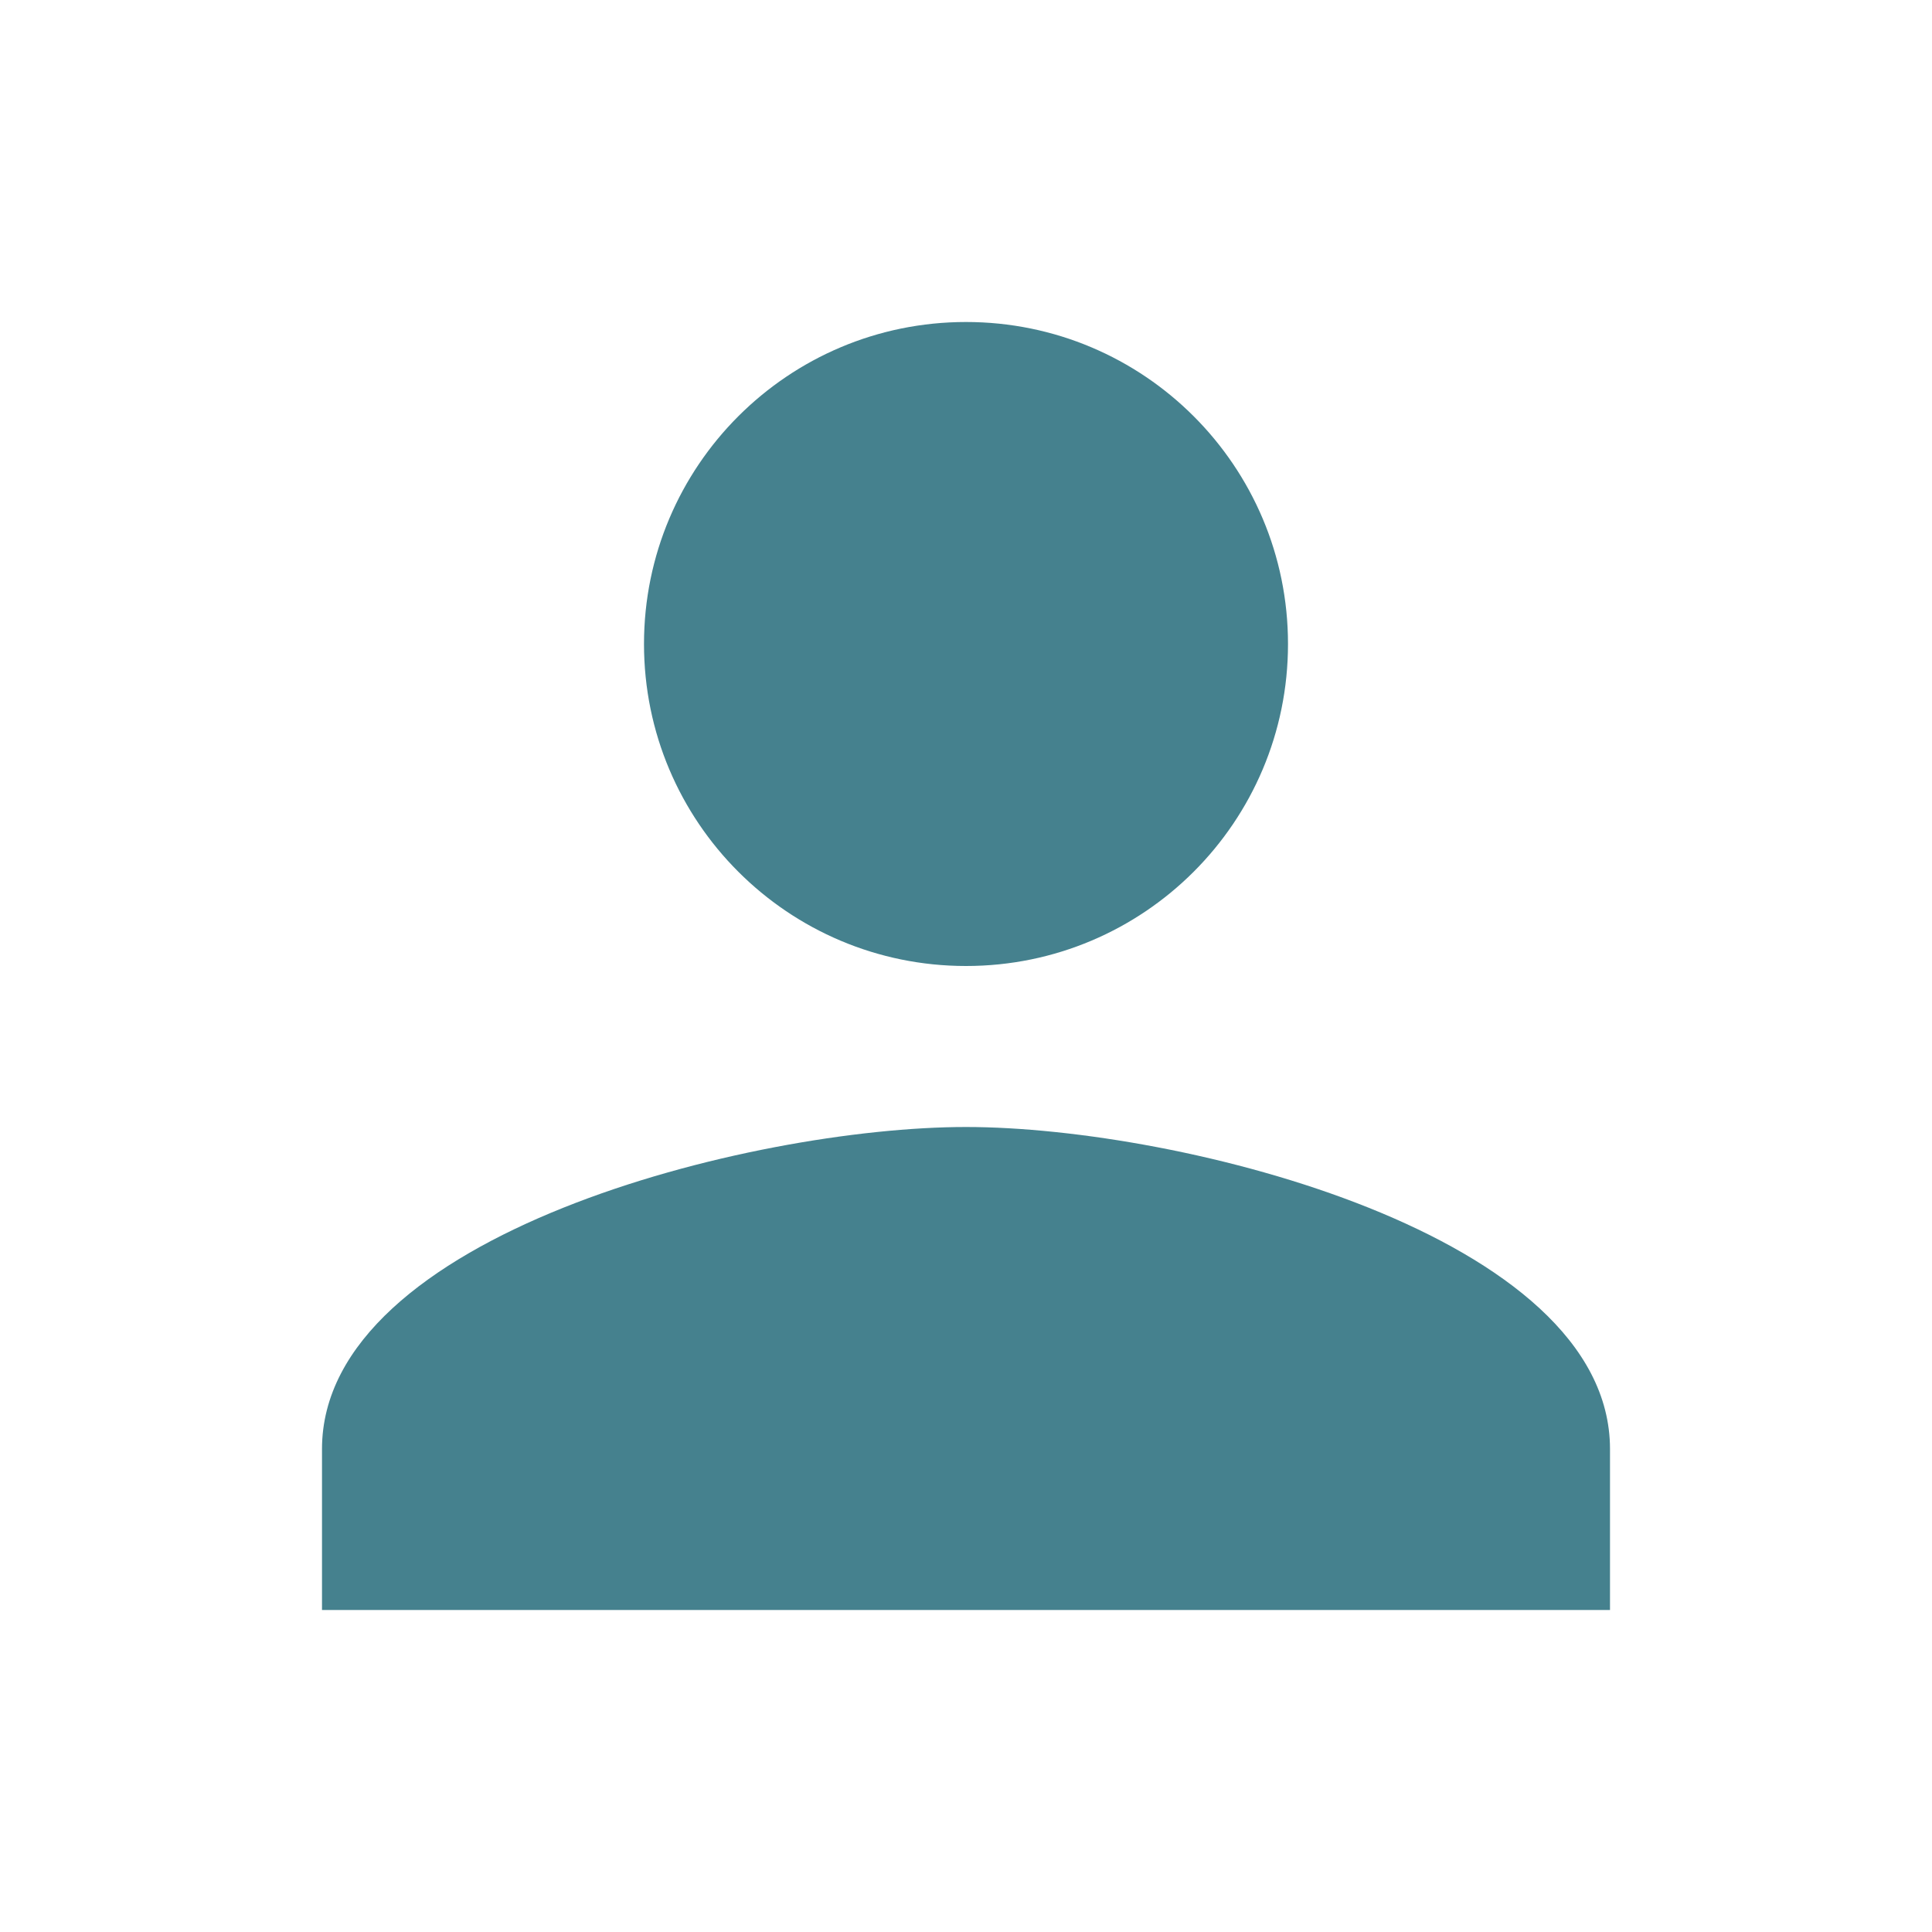
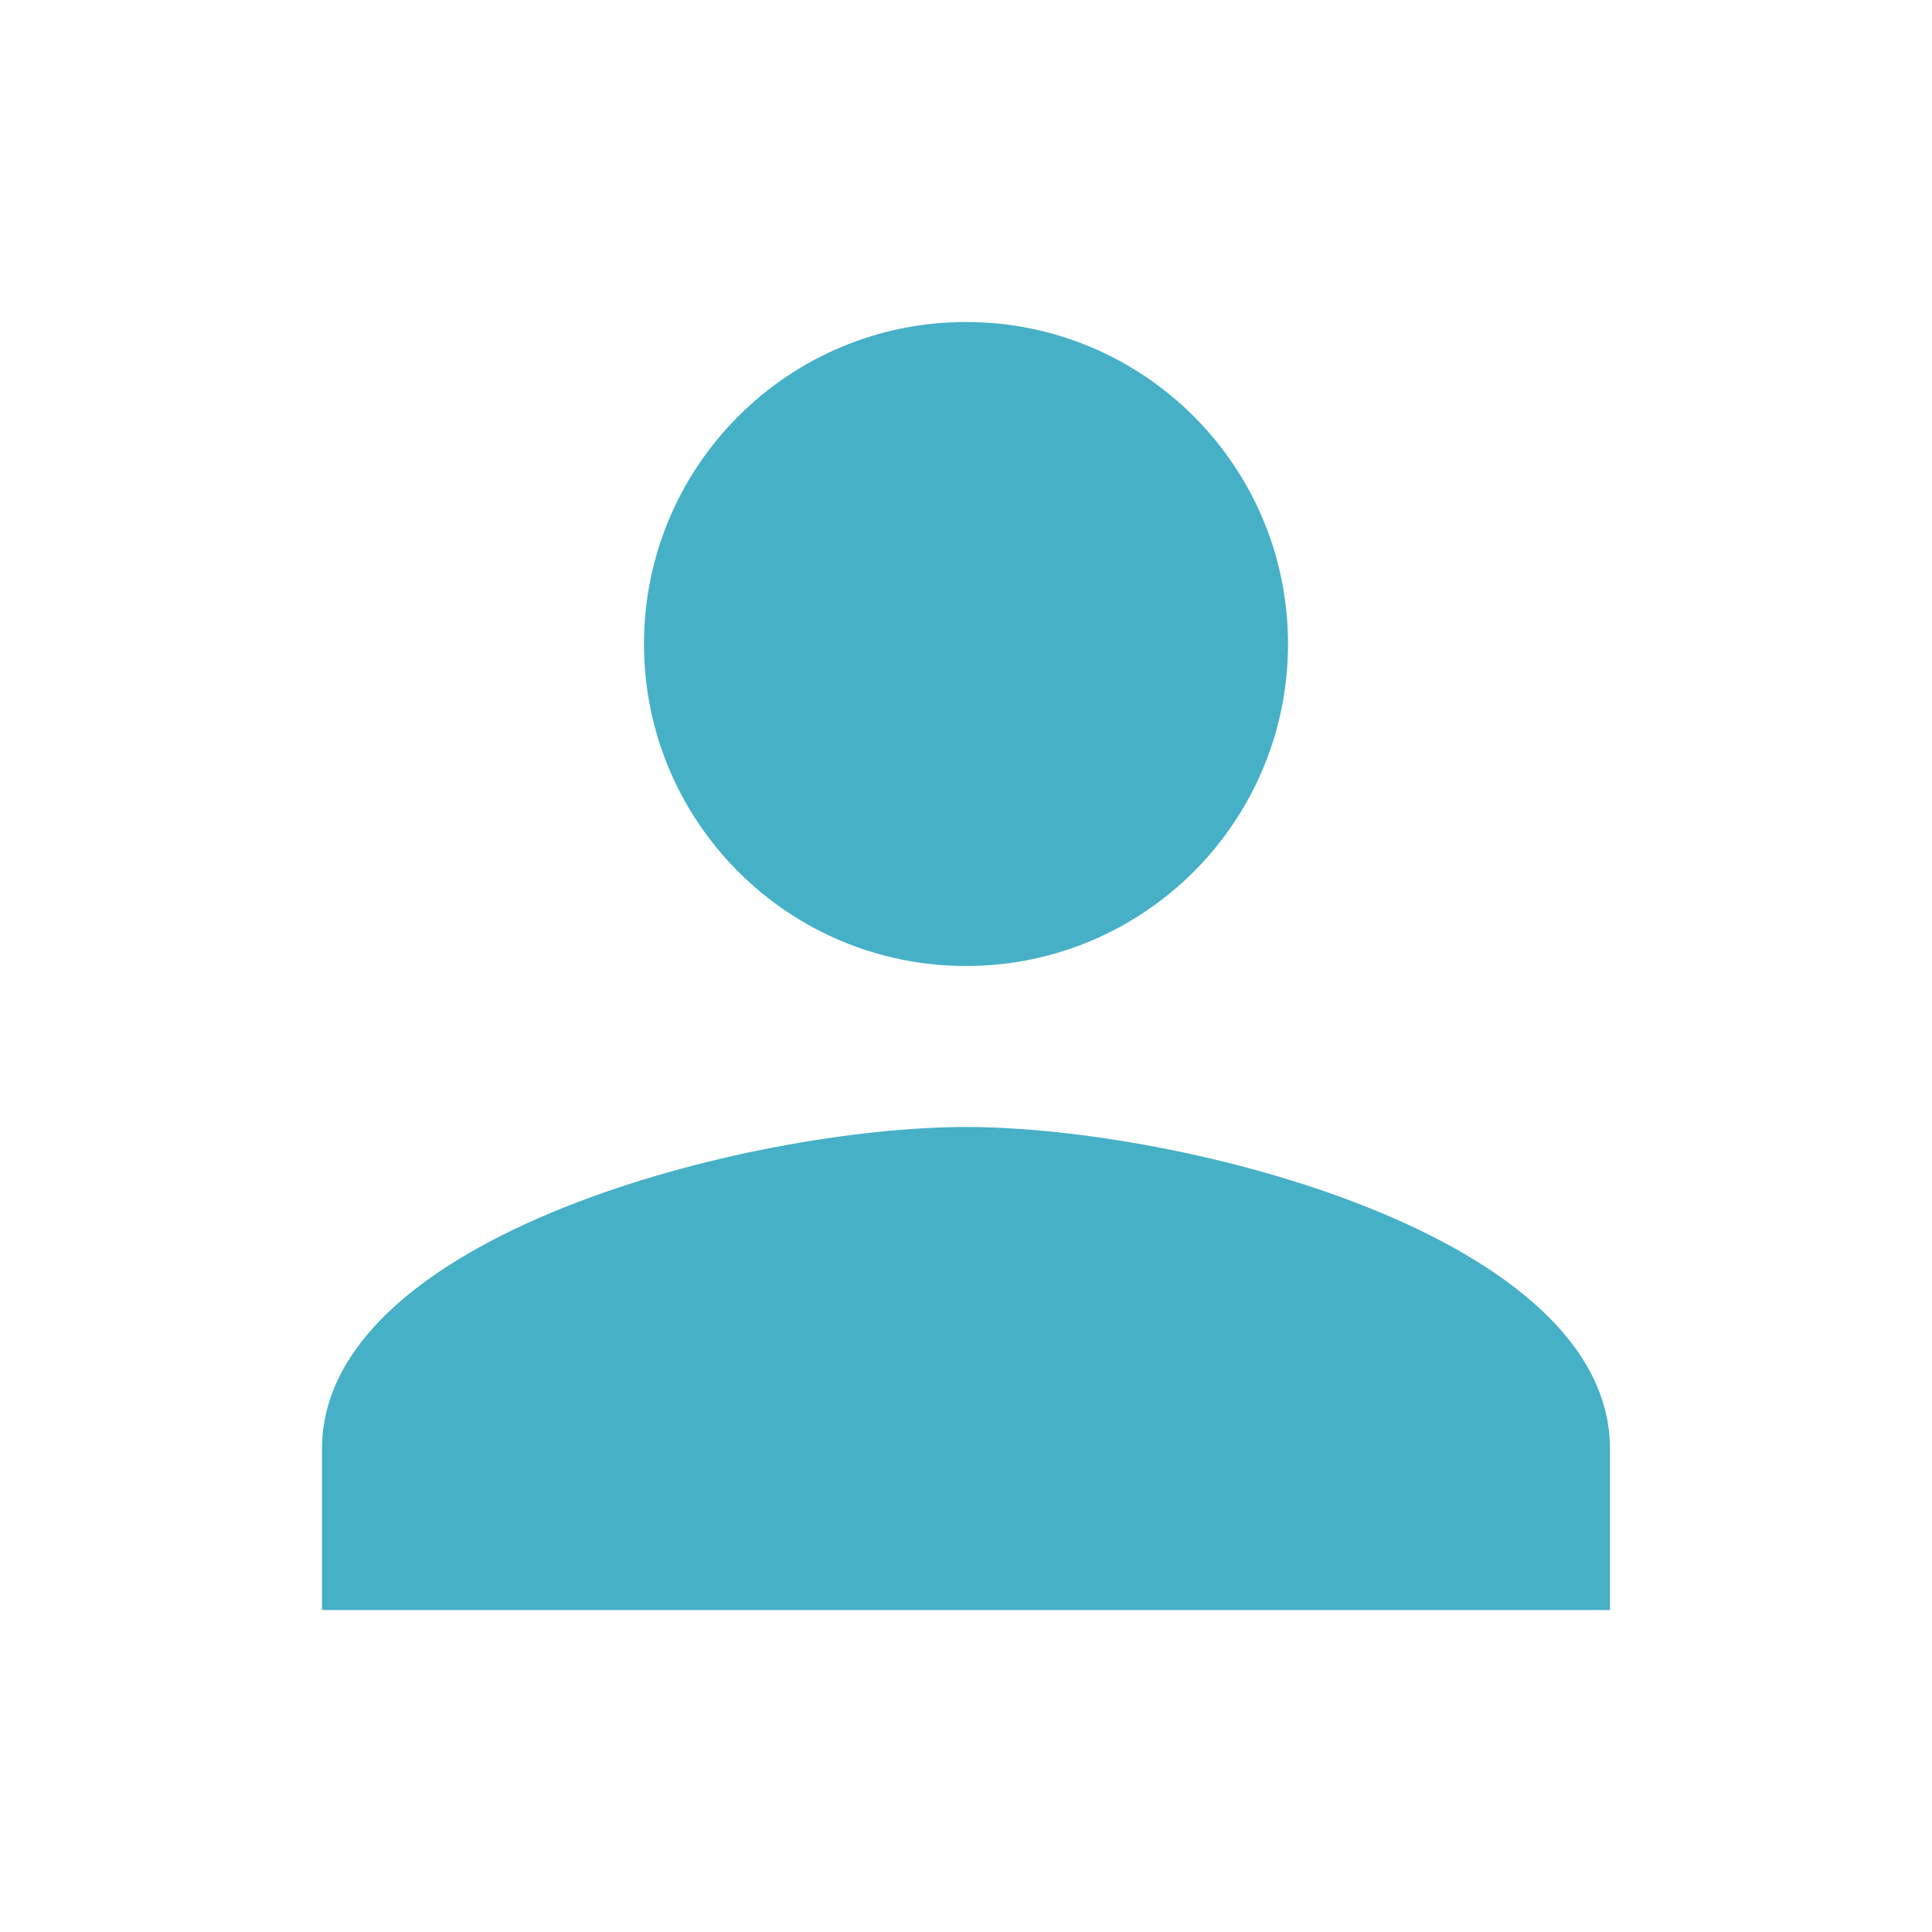
<svg xmlns="http://www.w3.org/2000/svg" fill="#000000" height="24" viewBox="0 0 24 24" width="24" id="svg2" version="1.1">
  <defs id="defs10" />
-   <path d="M12 12c2.21 0 4-1.79 4-4s-1.79-4-4-4-4 1.79-4 4 1.79 4 4 4zm0 2c-2.67 0-8 1.34-8 4v2h16v-2c0-2.66-5.33-4-8-4z" id="path4" style="fill:#45818e;fill-opacity:1" />
+   <path d="M12 12c2.21 0 4-1.79 4-4s-1.79-4-4-4-4 1.79-4 4 1.79 4 4 4zm0 2c-2.67 0-8 1.34-8 4v2h16v-2c0-2.66-5.33-4-8-4z" id="path4" style="fill:#46b0c7;fill-opacity:1" />
  <path d="M0 0h24v24H0z" fill="none" id="path6" />
</svg>
